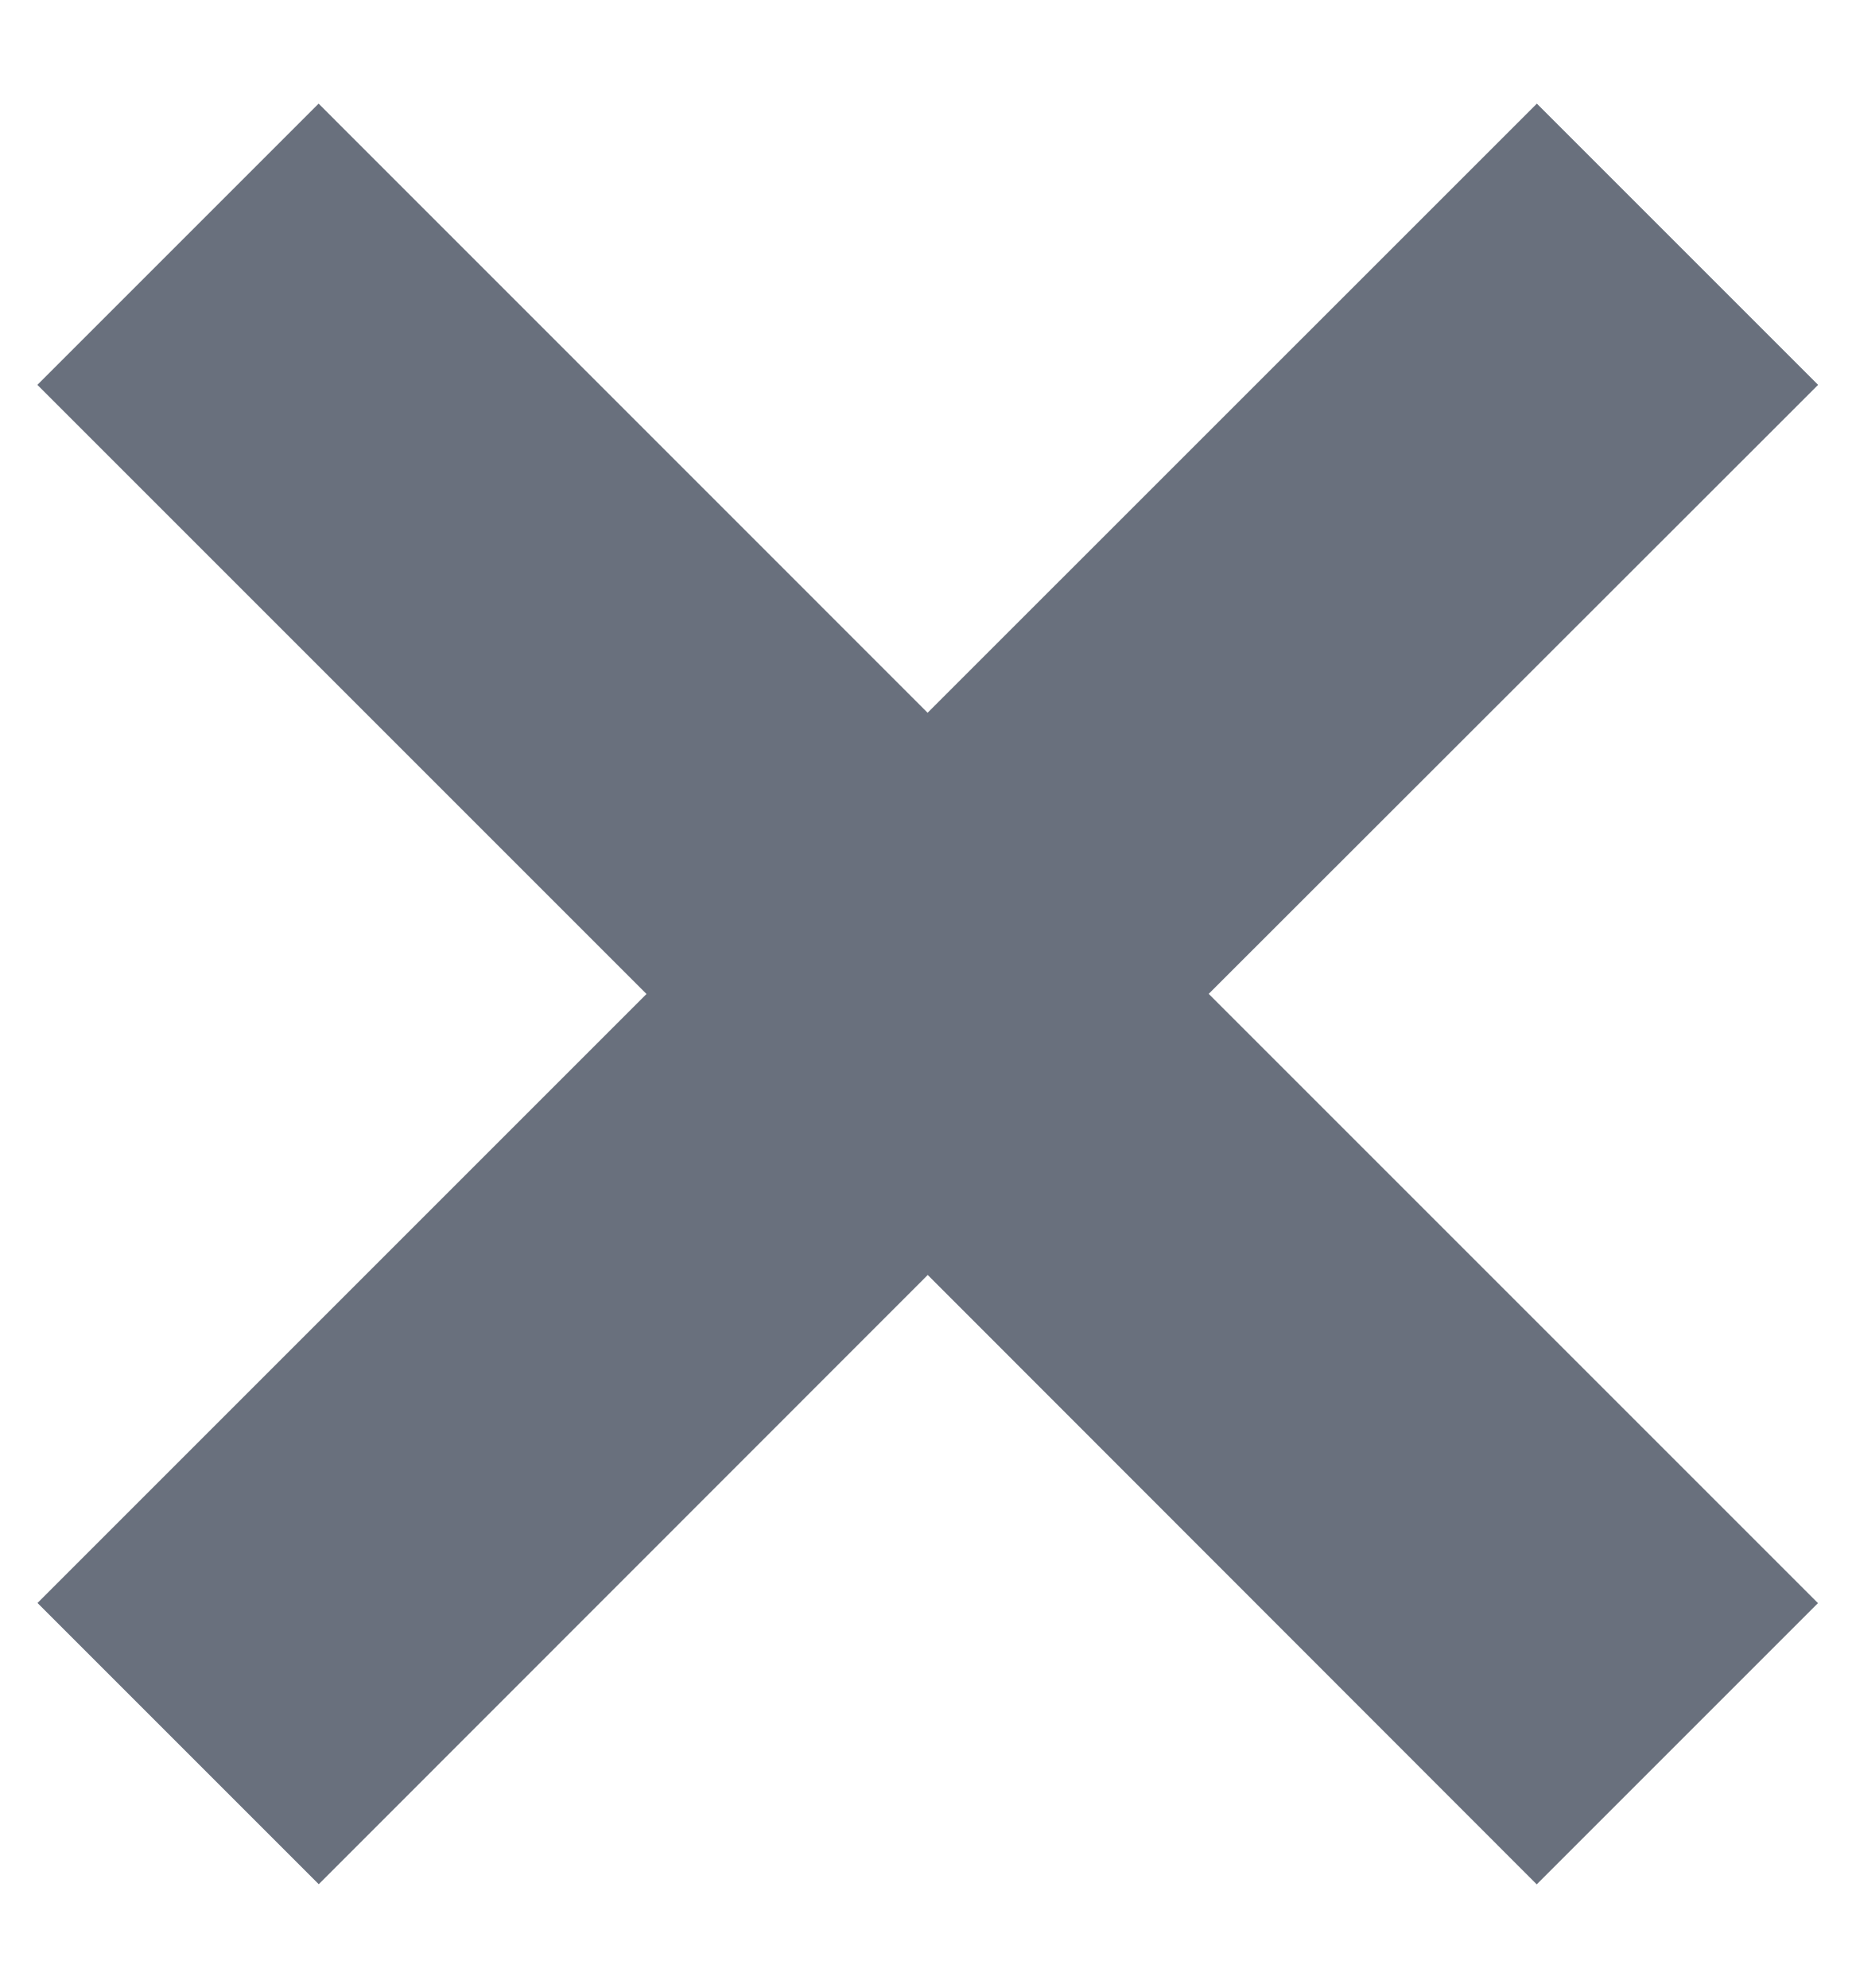
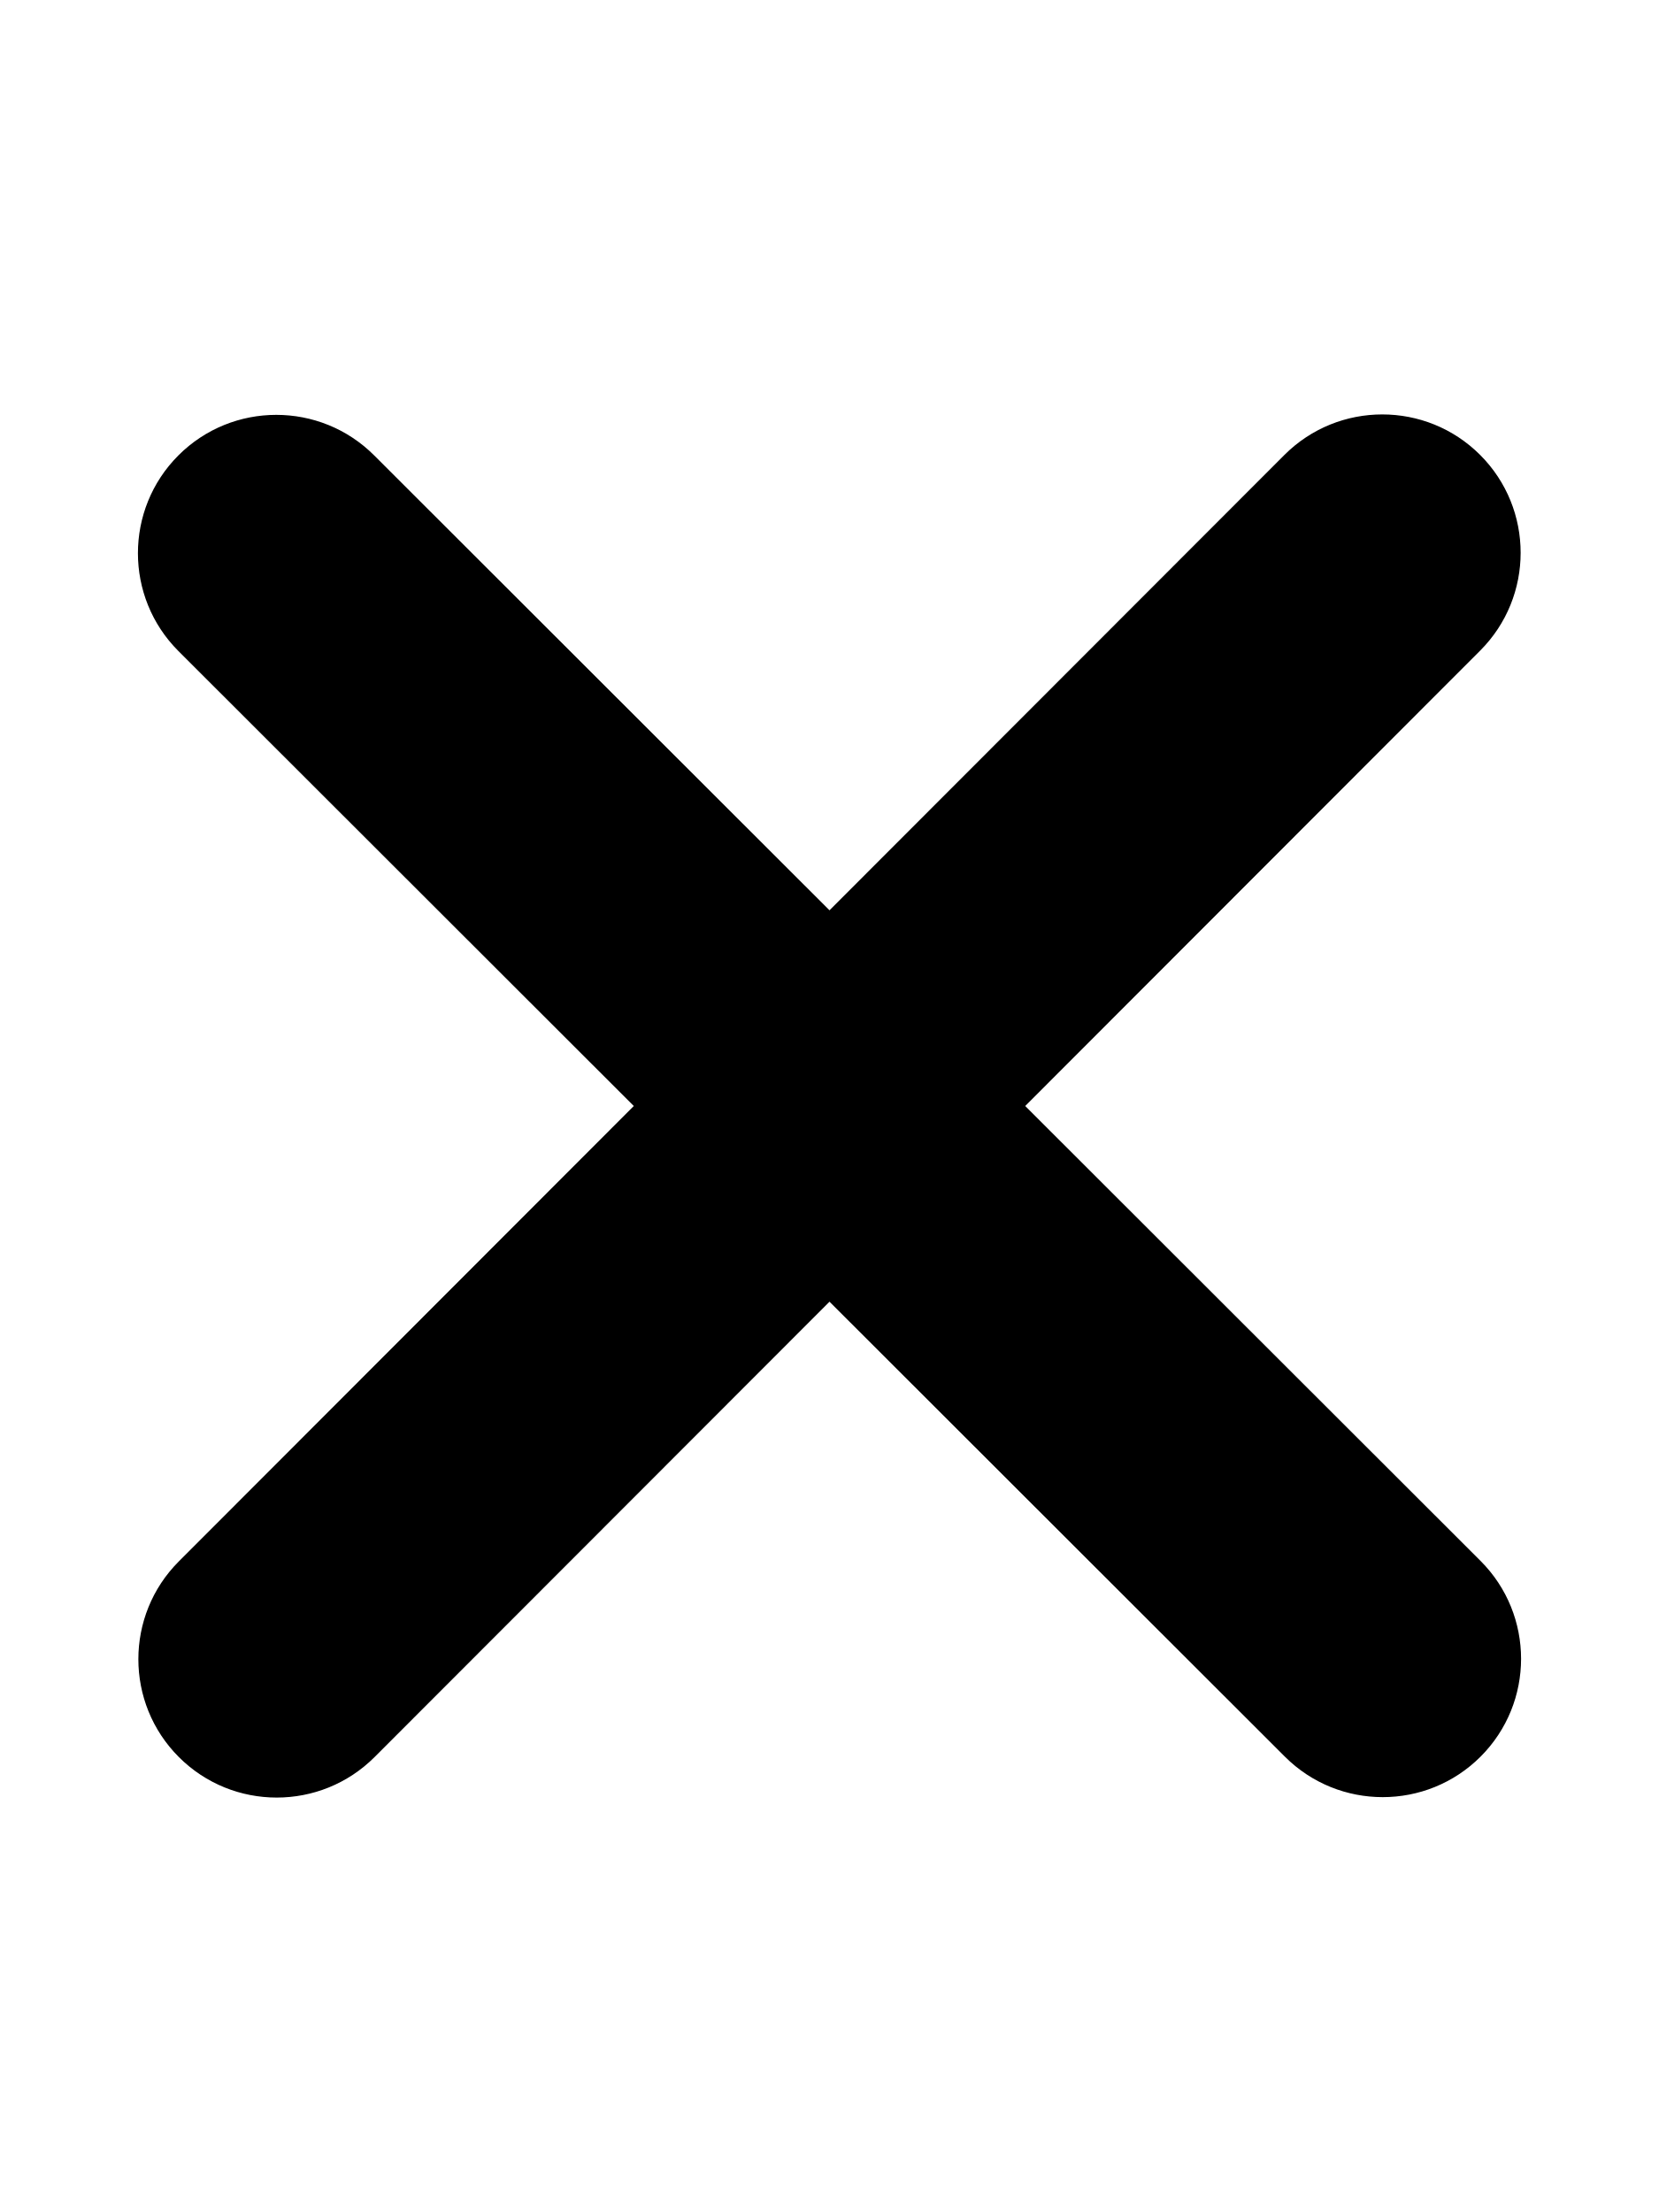
- <svg xmlns="http://www.w3.org/2000/svg" width="14" height="15">
-   <path d="m11.596.782 2.122 2.122L9.12 7.499l4.597 4.597-2.122 2.122L7 9.62l-4.595 4.597-2.122-2.122L4.878 7.5.282 2.904 2.404.782l4.595 4.596L11.596.782Z" fill="#69707D" fill-rule="evenodd" />
+ <svg xmlns="http://www.w3.org/2000/svg" viewBox="0 0 384 512">
+   <path d="M342.6 150.6c12.5-12.5 12.5-32.8 0-45.3s-32.8-12.5-45.3 0L192 210.7 86.6 105.4c-12.5-12.5-32.8-12.5-45.3 0s-12.5 32.8 0 45.3L146.7 256 41.4 361.4c-12.5 12.5-12.5 32.8 0 45.3s32.8 12.5 45.3 0L192 301.3 297.4 406.6c12.5 12.5 32.8 12.5 45.3 0s12.5-32.8 0-45.3L237.3 256 342.6 150.6z" />
</svg>
